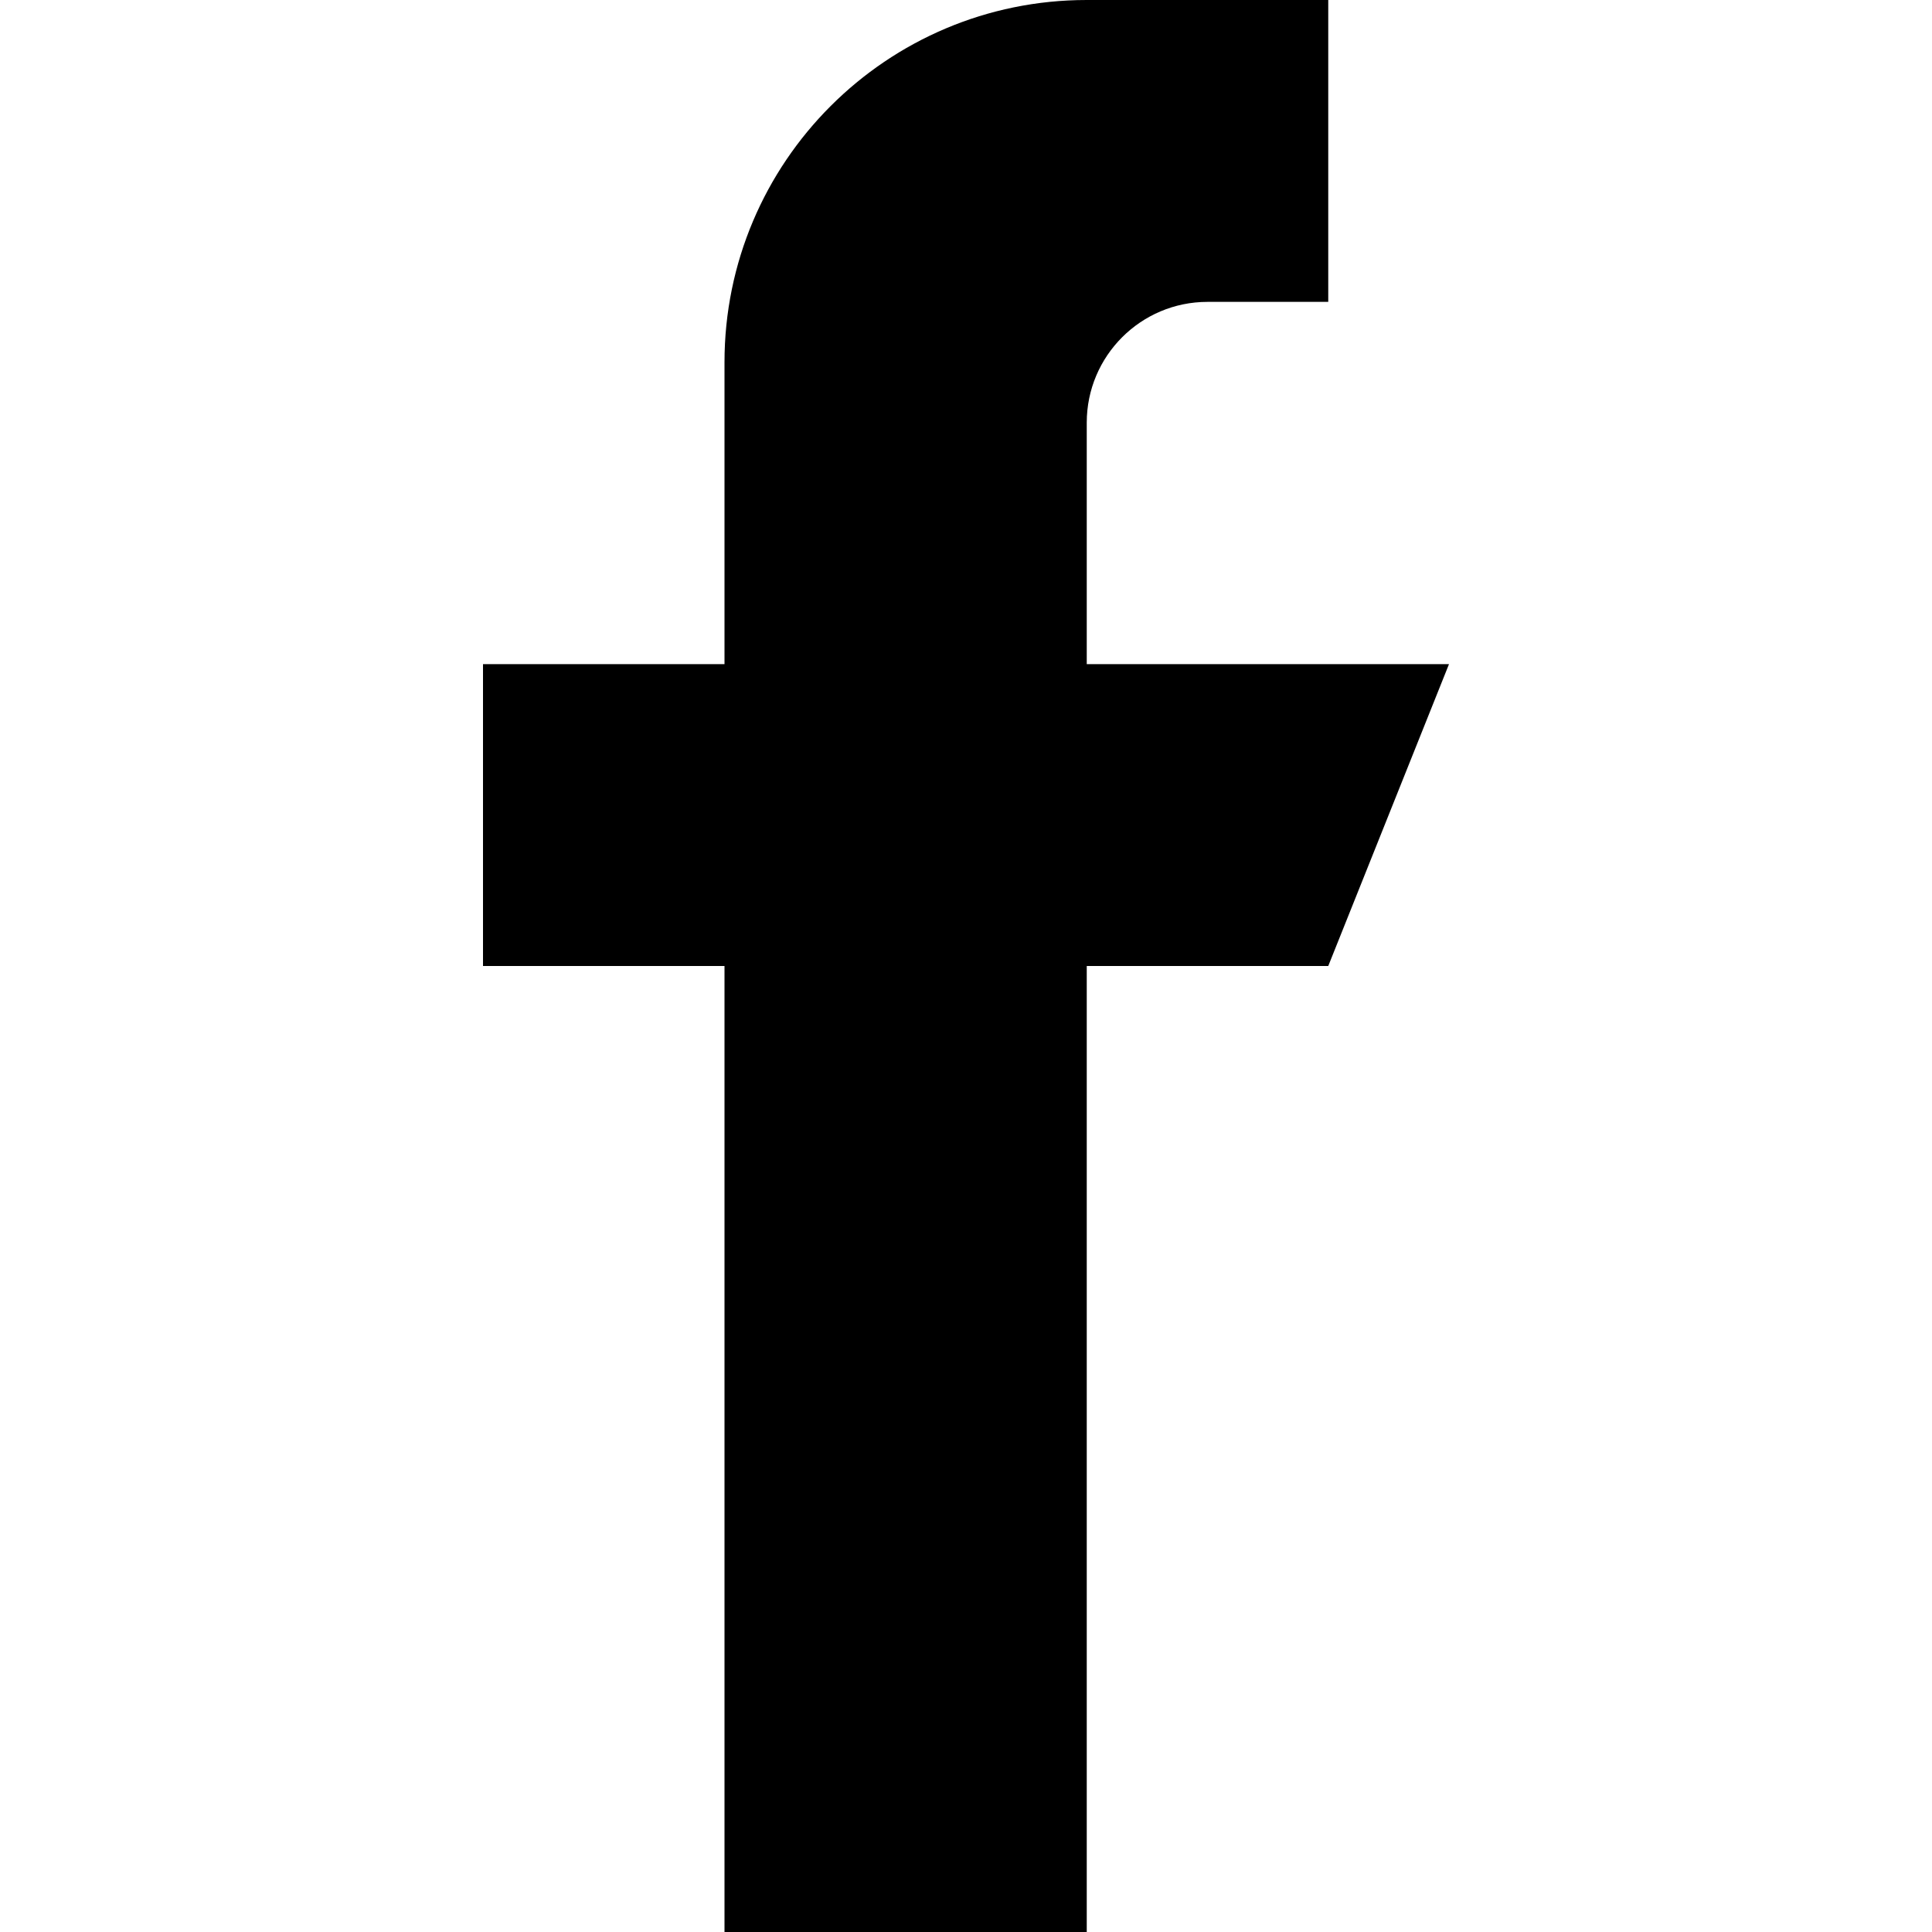
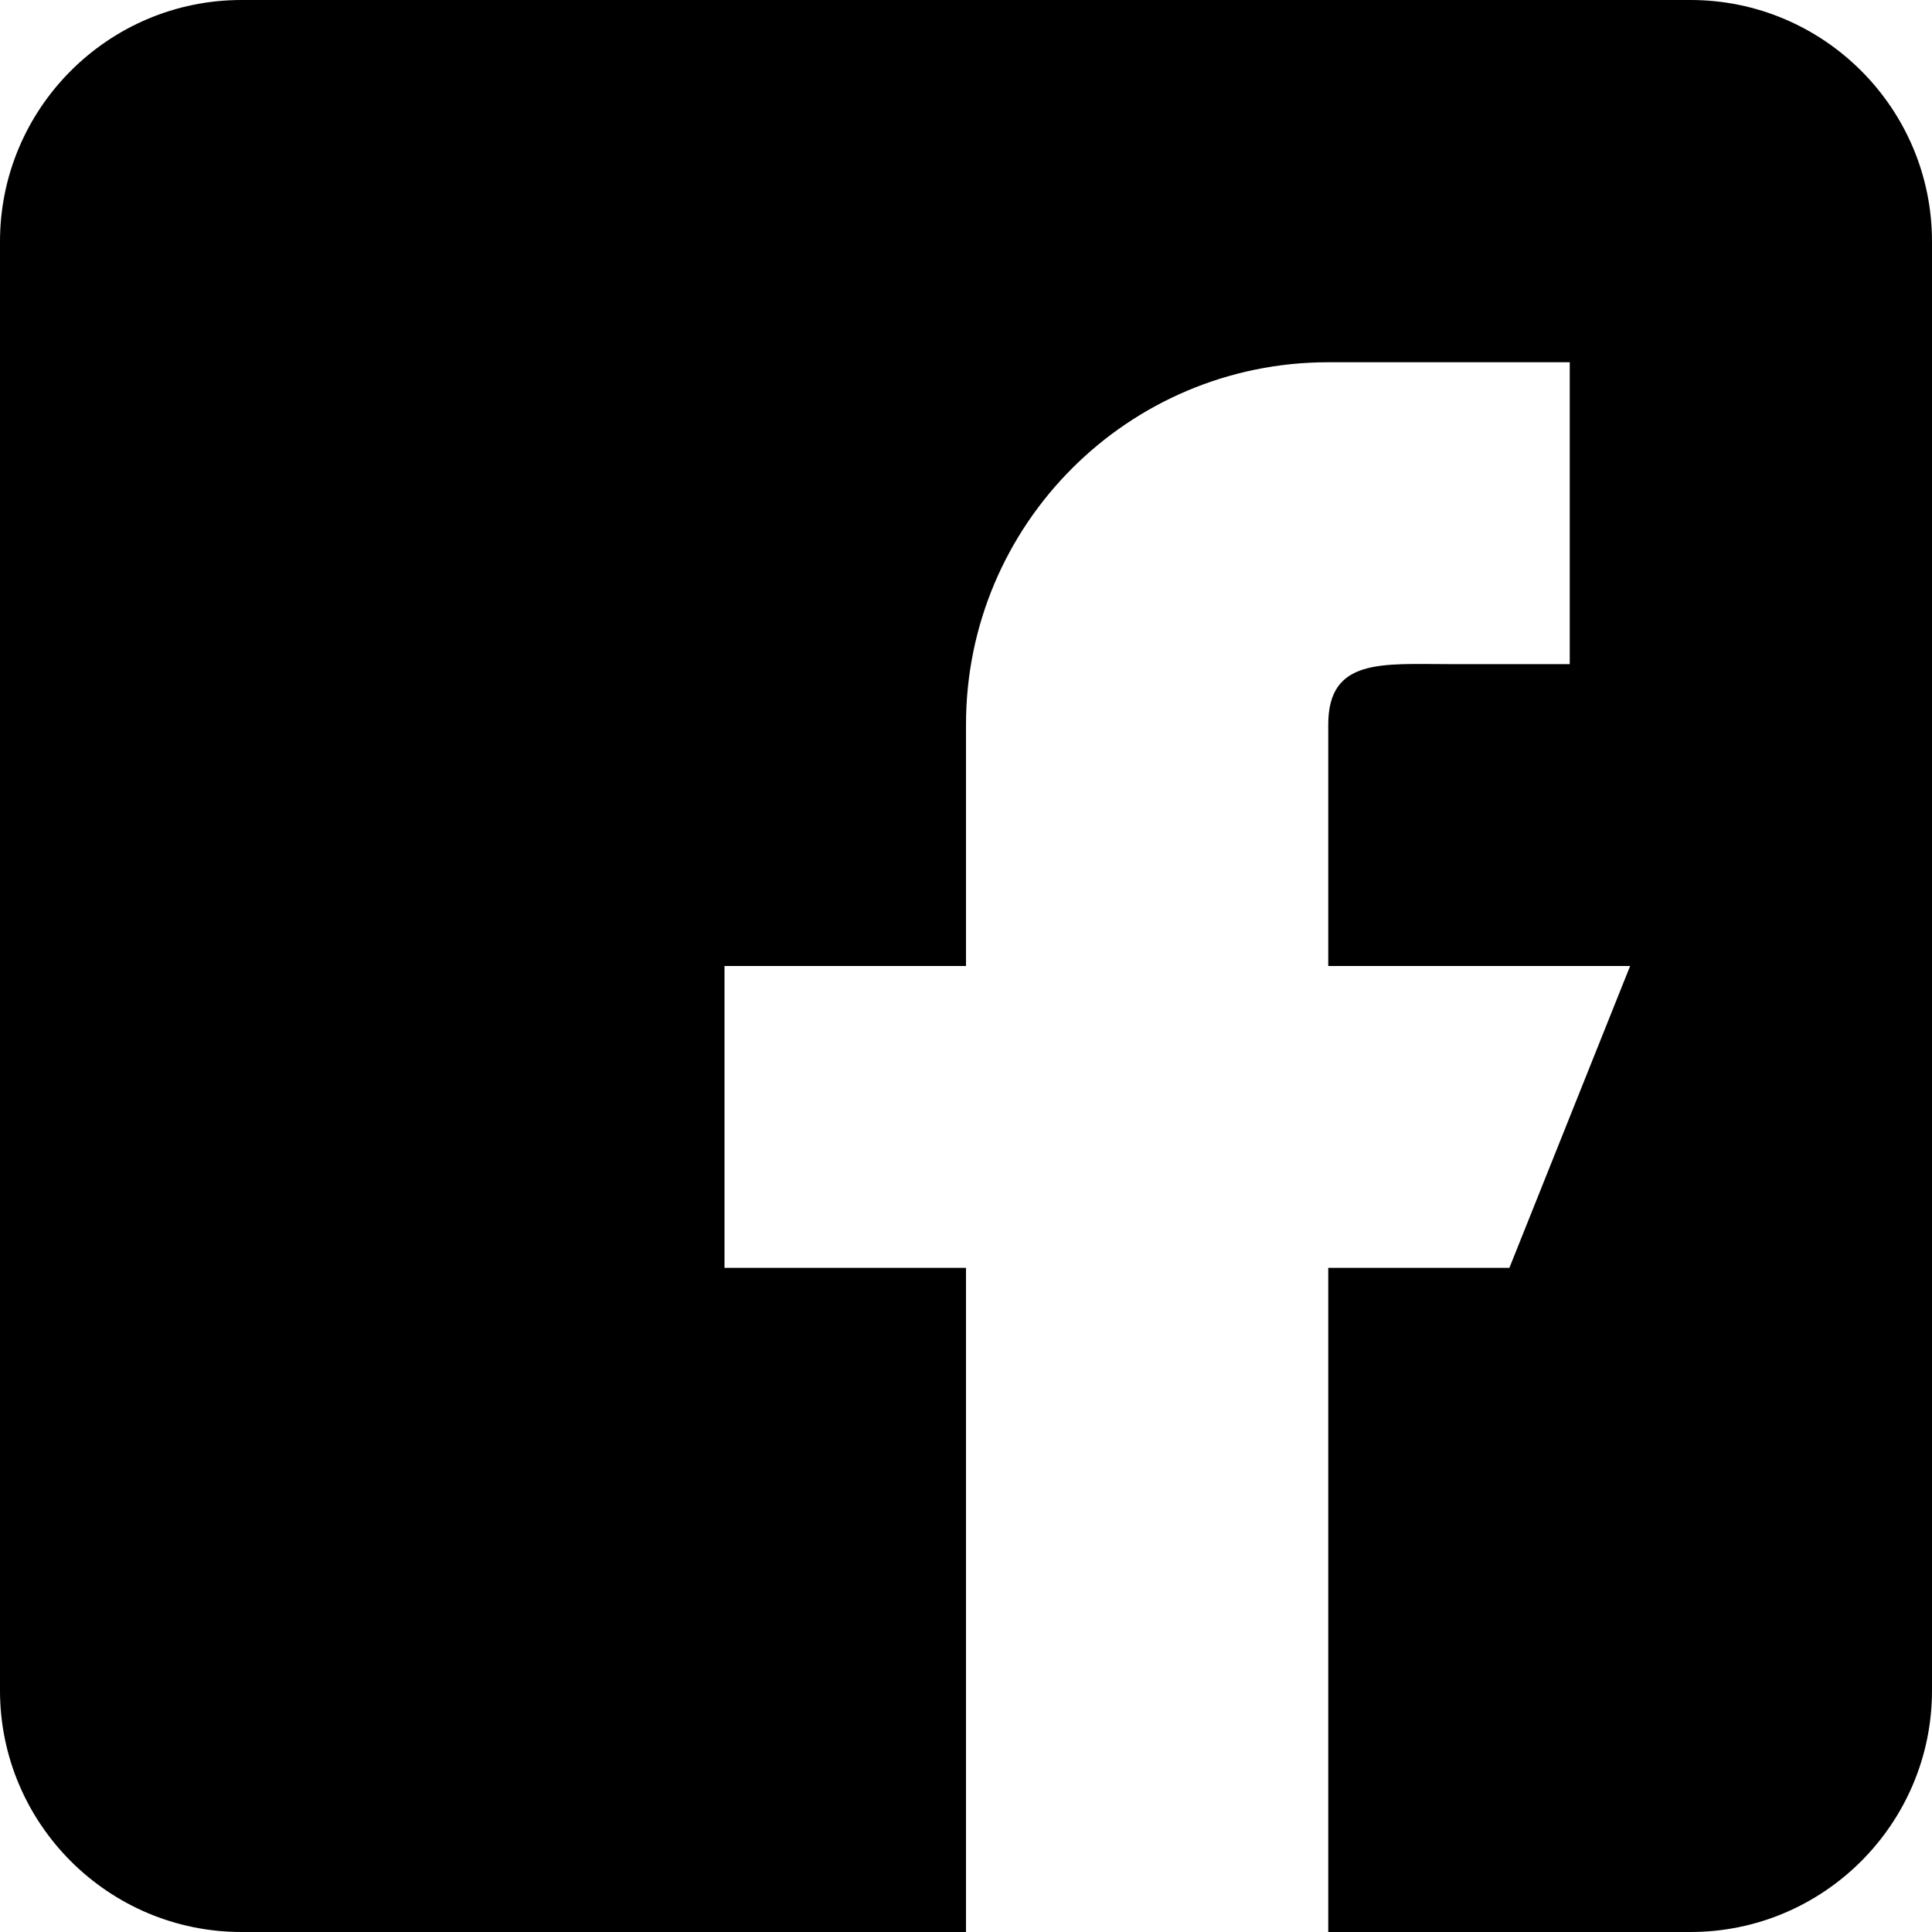
<svg xmlns="http://www.w3.org/2000/svg" version="1.1" id="Capa_1" x="0px" y="0px" viewBox="0 0 512 512" style="enable-background:new 0 0 512 512;" xml:space="preserve">
  <g>
    <g>
-       <path d="M288,176v-64c0-17.664,14.336-32,32-32h32V0h-64c-53.024,0-96,42.976-96,96v80h-64v80h64v256h96V256h64l32-80H288z" />
+       <path d="M448,0H64C28.704,0,0,28.704,0,64v384c0,35.296,28.704,64,64,64h192V336h-64v-80h64v-64c0-53.024,42.976-96,96-96h64v80    h-32c-17.664,0-32-1.664-32,16v64h80l-32,80h-48v176h96c35.296,0,64-28.704,64-64V64C512,28.704,483.296,0,448,0z" />
    </g>
  </g>
  <g>
</g>
  <g>
</g>
  <g>
</g>
  <g>
</g>
  <g>
</g>
  <g>
</g>
  <g>
</g>
  <g>
</g>
  <g>
</g>
  <g>
</g>
  <g>
</g>
  <g>
</g>
  <g>
</g>
  <g>
</g>
  <g>
</g>
</svg>
